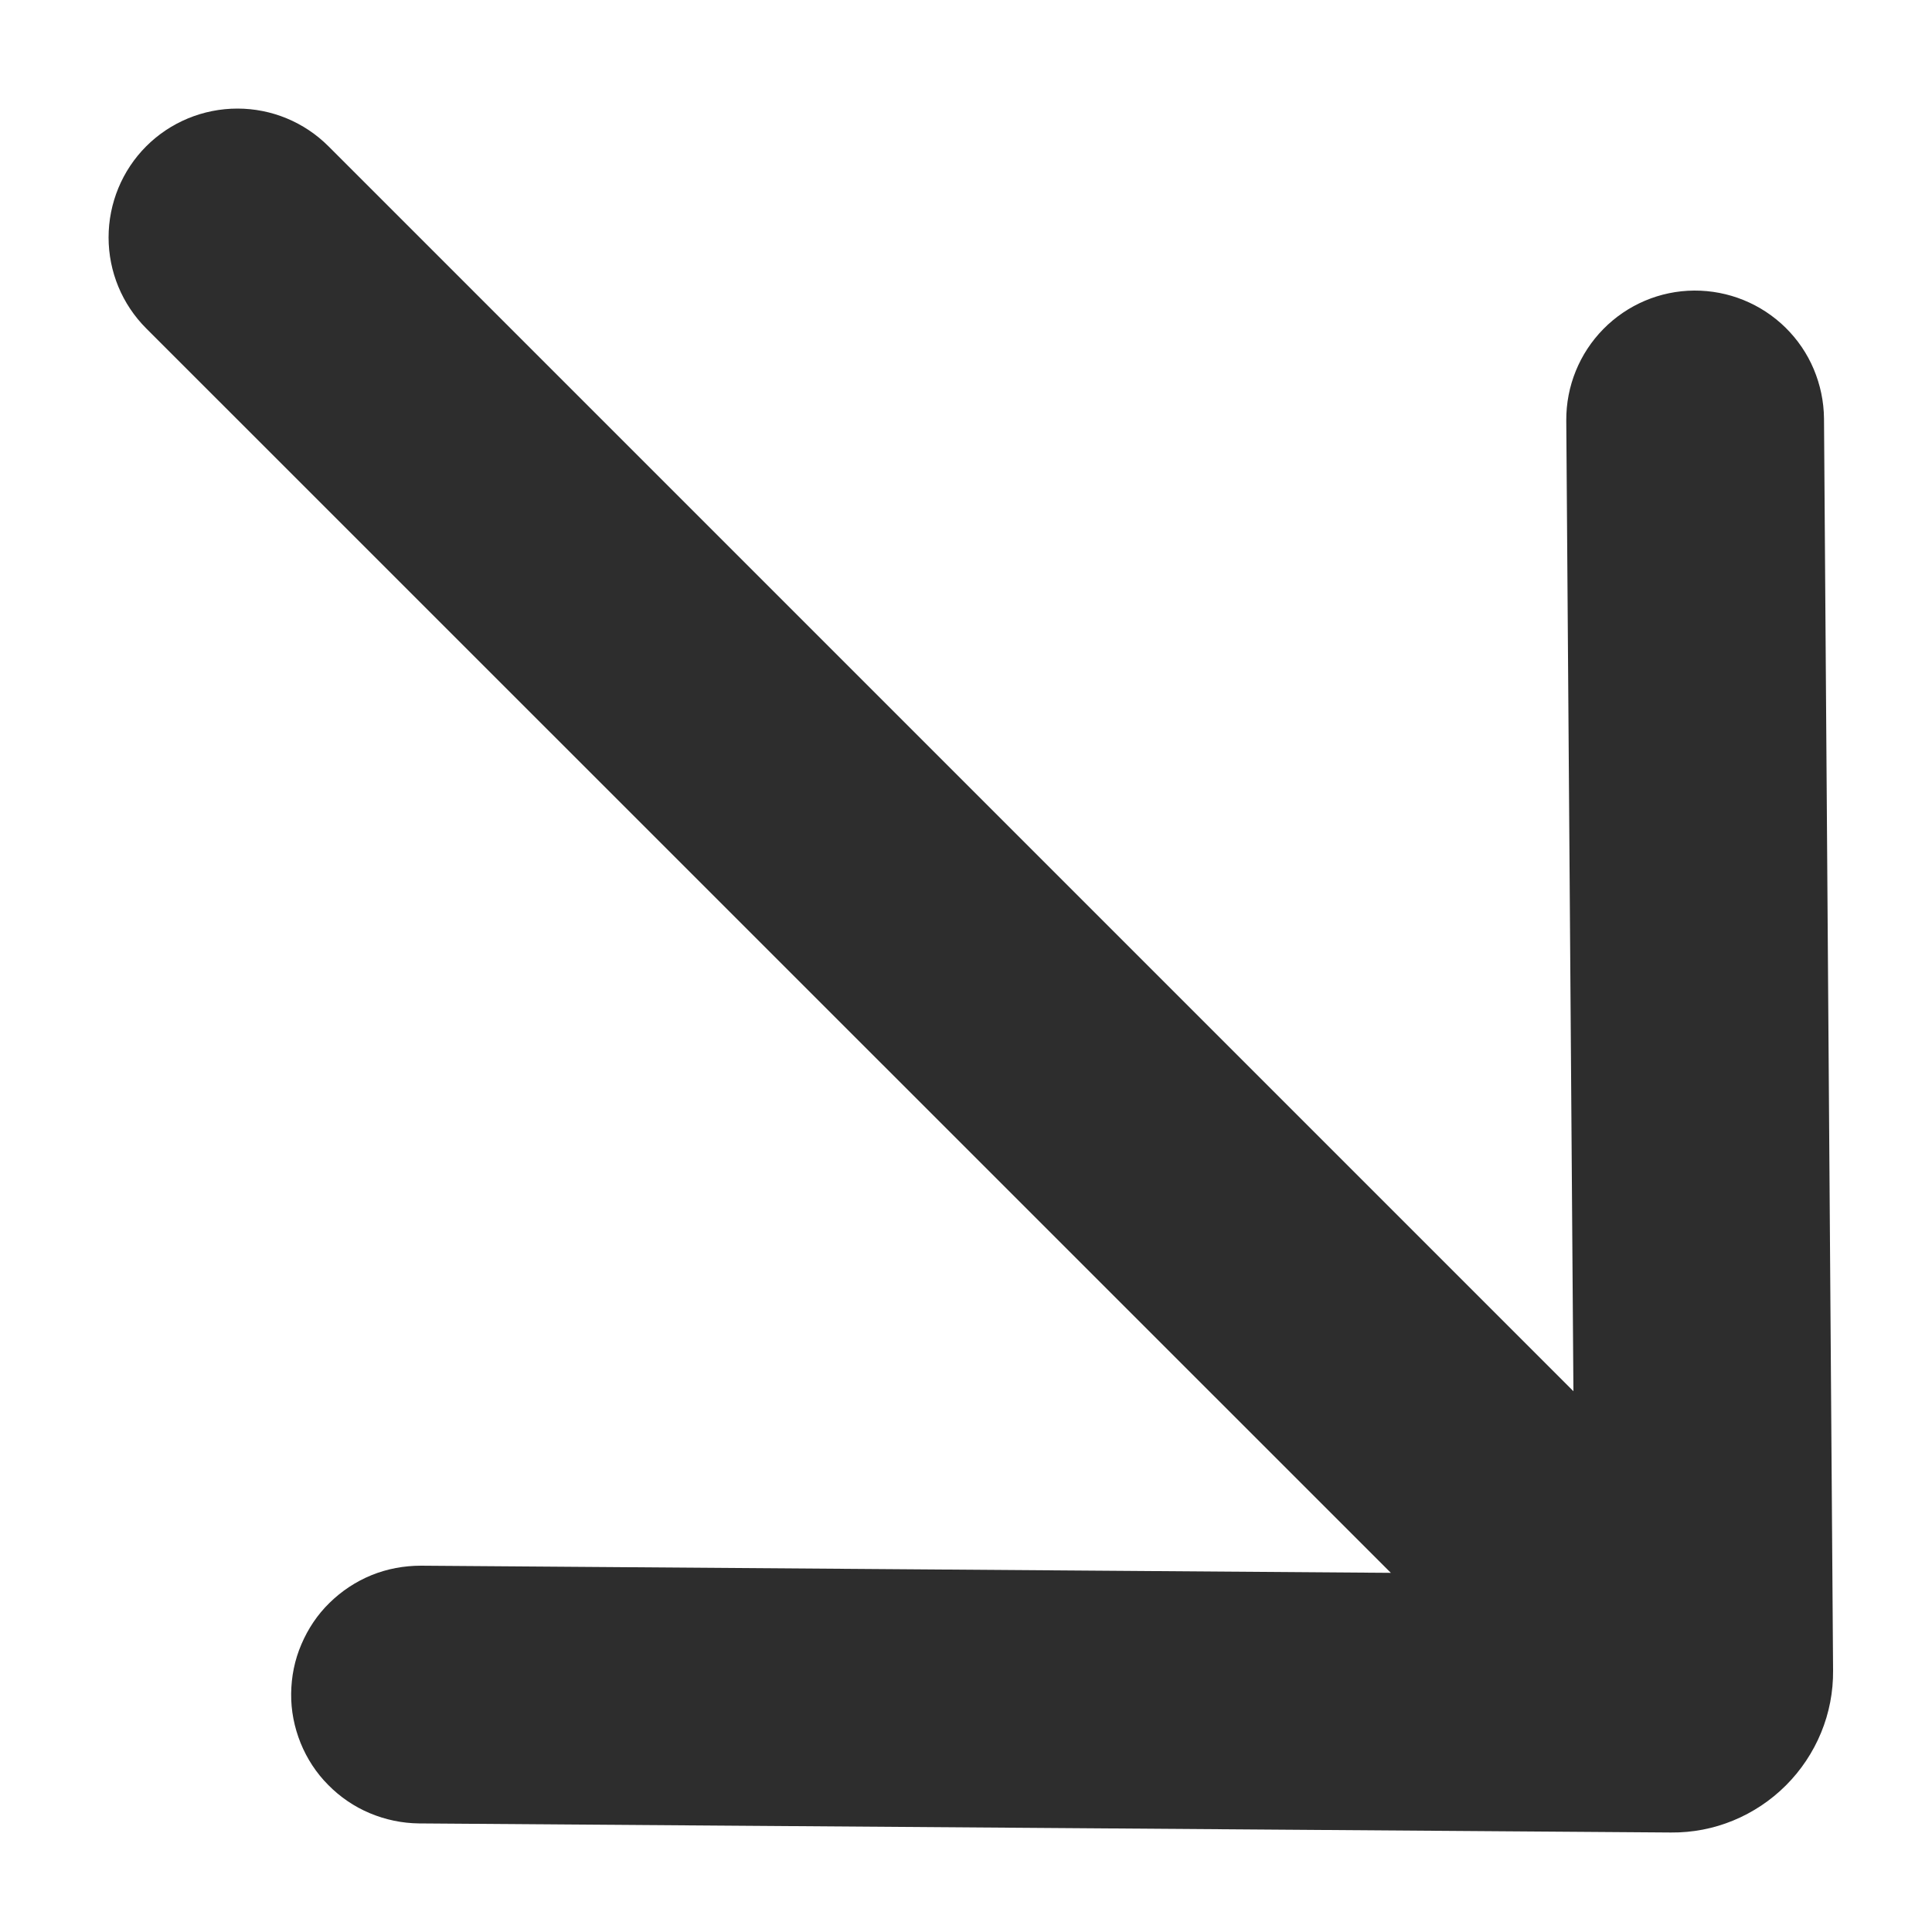
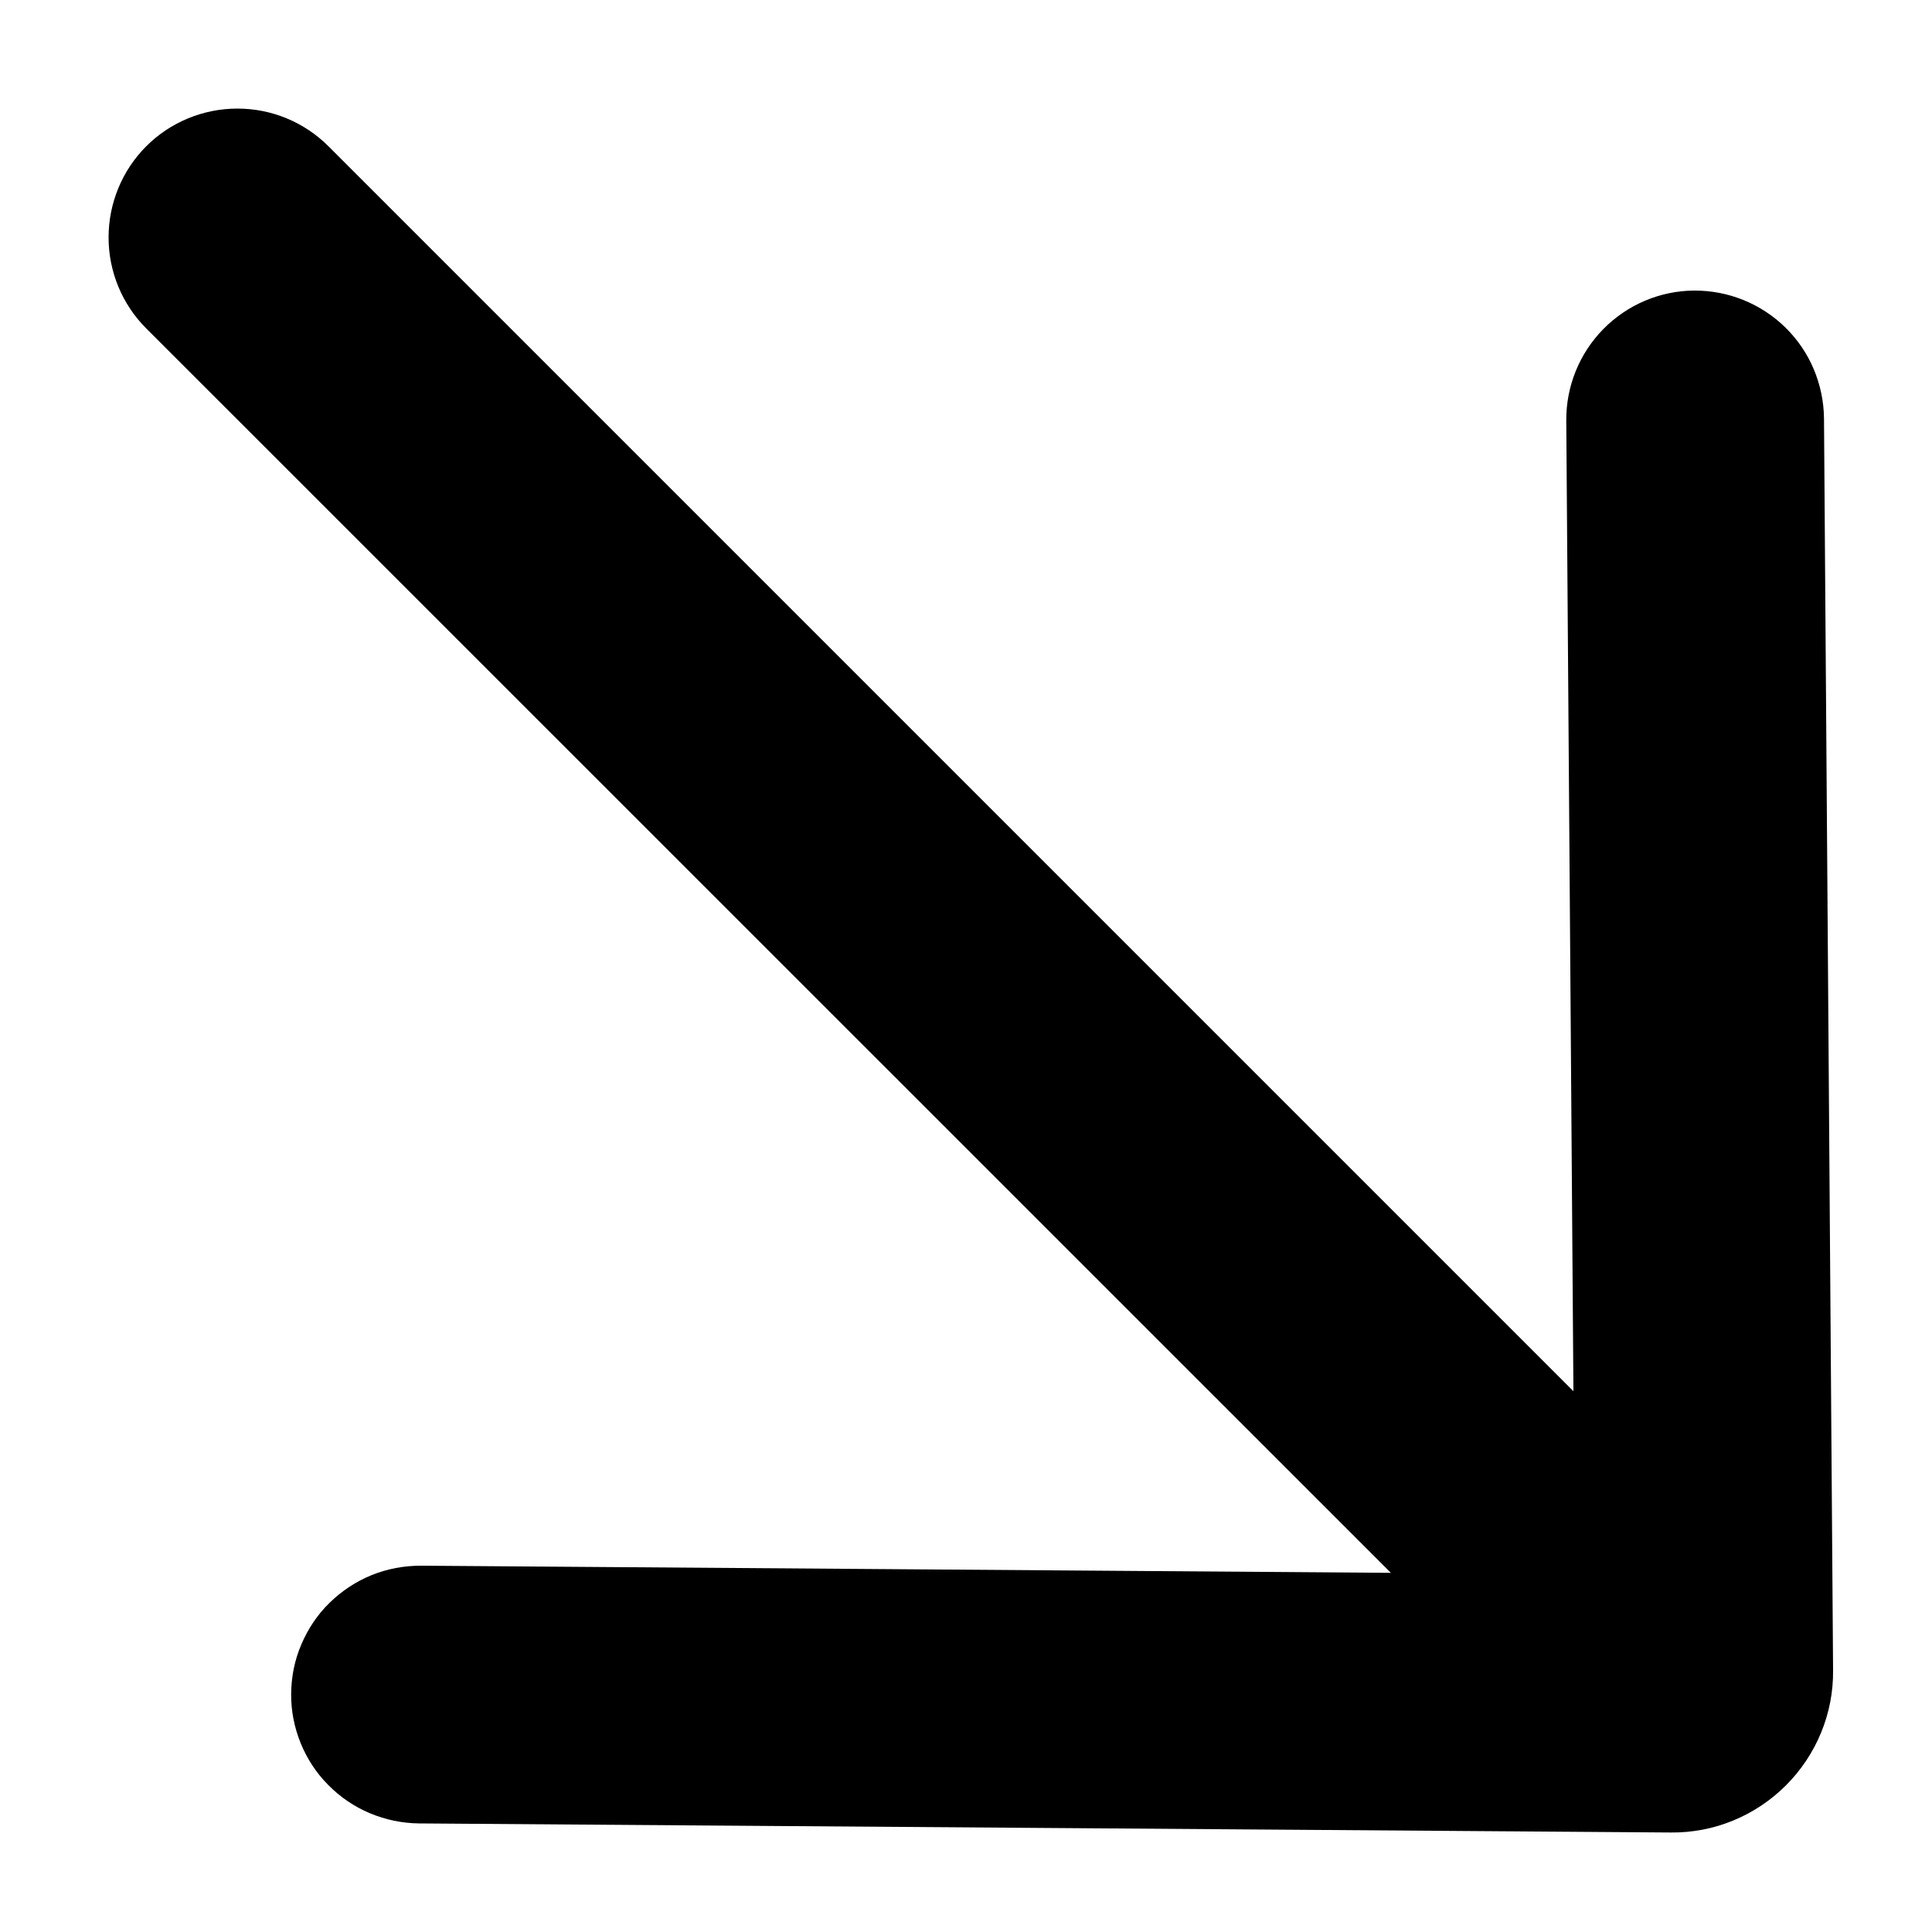
- <svg xmlns="http://www.w3.org/2000/svg" width="10" height="10" viewBox="0 0 10 10" fill="none">
-   <path d="M9.441 2.166C9.44 2.078 9.422 1.992 9.388 1.911C9.354 1.83 9.304 1.757 9.242 1.696C9.116 1.572 8.946 1.503 8.769 1.504C8.592 1.505 8.423 1.577 8.299 1.703C8.175 1.829 8.106 1.999 8.107 2.176L8.144 7.201L1.7 0.757C1.575 0.632 1.406 0.562 1.229 0.562C1.052 0.562 0.882 0.632 0.757 0.757C0.632 0.882 0.562 1.052 0.562 1.229C0.562 1.406 0.632 1.575 0.757 1.7L7.199 8.141L2.179 8.104C2.091 8.104 2.004 8.12 1.923 8.153C1.842 8.186 1.768 8.235 1.706 8.296C1.643 8.357 1.594 8.431 1.56 8.511C1.525 8.592 1.508 8.678 1.507 8.766C1.506 8.854 1.523 8.94 1.556 9.022C1.589 9.103 1.637 9.177 1.699 9.239C1.76 9.301 1.833 9.351 1.914 9.385C1.995 9.419 2.081 9.437 2.169 9.438L8.649 9.485C8.76 9.486 8.869 9.465 8.971 9.423C9.073 9.381 9.166 9.319 9.244 9.241C9.322 9.163 9.384 9.07 9.426 8.968C9.468 8.866 9.489 8.757 9.488 8.646L9.441 2.166V2.166Z" fill="#2D2D2D" />
+ <svg xmlns="http://www.w3.org/2000/svg" width="10" height="10" viewBox="0 0 10 10" fill="currentColor">
+   <path d="M9.441 2.166C9.44 2.078 9.422 1.992 9.388 1.911C9.354 1.83 9.304 1.757 9.242 1.696C9.116 1.572 8.946 1.503 8.769 1.504C8.592 1.505 8.423 1.577 8.299 1.703C8.175 1.829 8.106 1.999 8.107 2.176L8.144 7.201L1.7 0.757C1.575 0.632 1.406 0.562 1.229 0.562C1.052 0.562 0.882 0.632 0.757 0.757C0.632 0.882 0.562 1.052 0.562 1.229C0.562 1.406 0.632 1.575 0.757 1.7L7.199 8.141L2.179 8.104C2.091 8.104 2.004 8.12 1.923 8.153C1.842 8.186 1.768 8.235 1.706 8.296C1.643 8.357 1.594 8.431 1.56 8.511C1.525 8.592 1.508 8.678 1.507 8.766C1.506 8.854 1.523 8.94 1.556 9.022C1.589 9.103 1.637 9.177 1.699 9.239C1.76 9.301 1.833 9.351 1.914 9.385C1.995 9.419 2.081 9.437 2.169 9.438L8.649 9.485C8.76 9.486 8.869 9.465 8.971 9.423C9.073 9.381 9.166 9.319 9.244 9.241C9.322 9.163 9.384 9.07 9.426 8.968C9.468 8.866 9.489 8.757 9.488 8.646L9.441 2.166V2.166Z" fill="currentColor" />
</svg>
